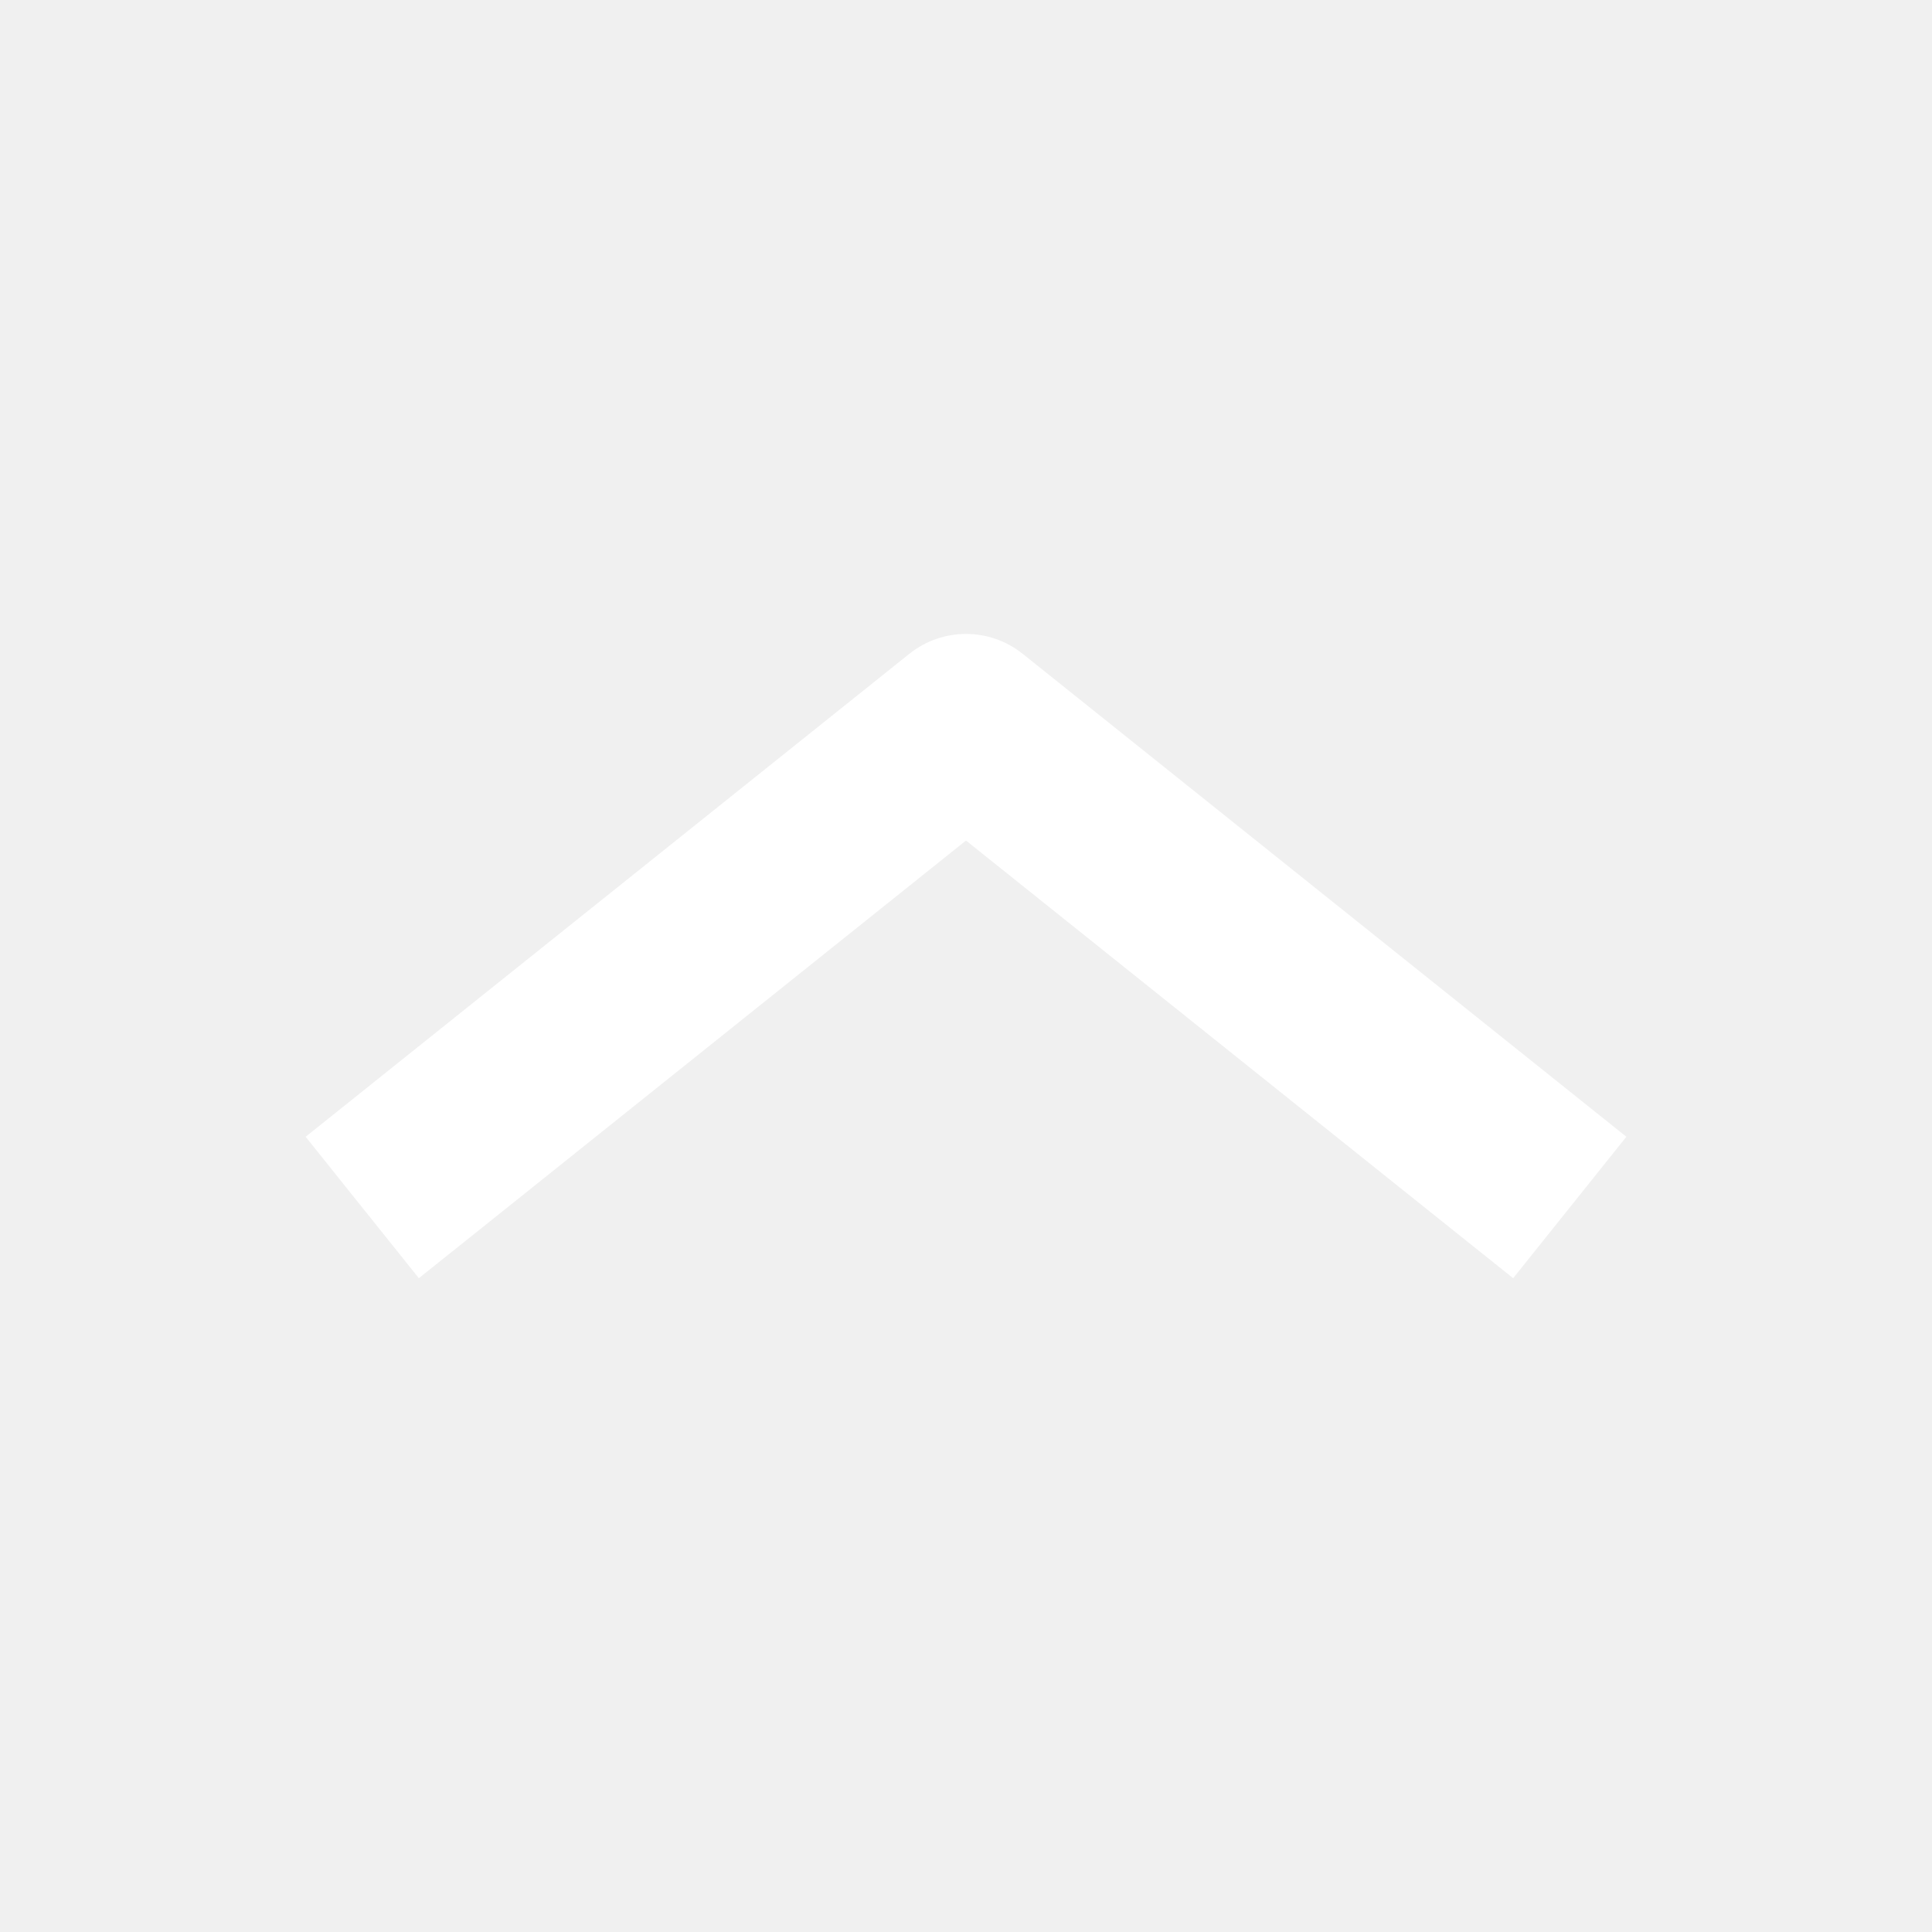
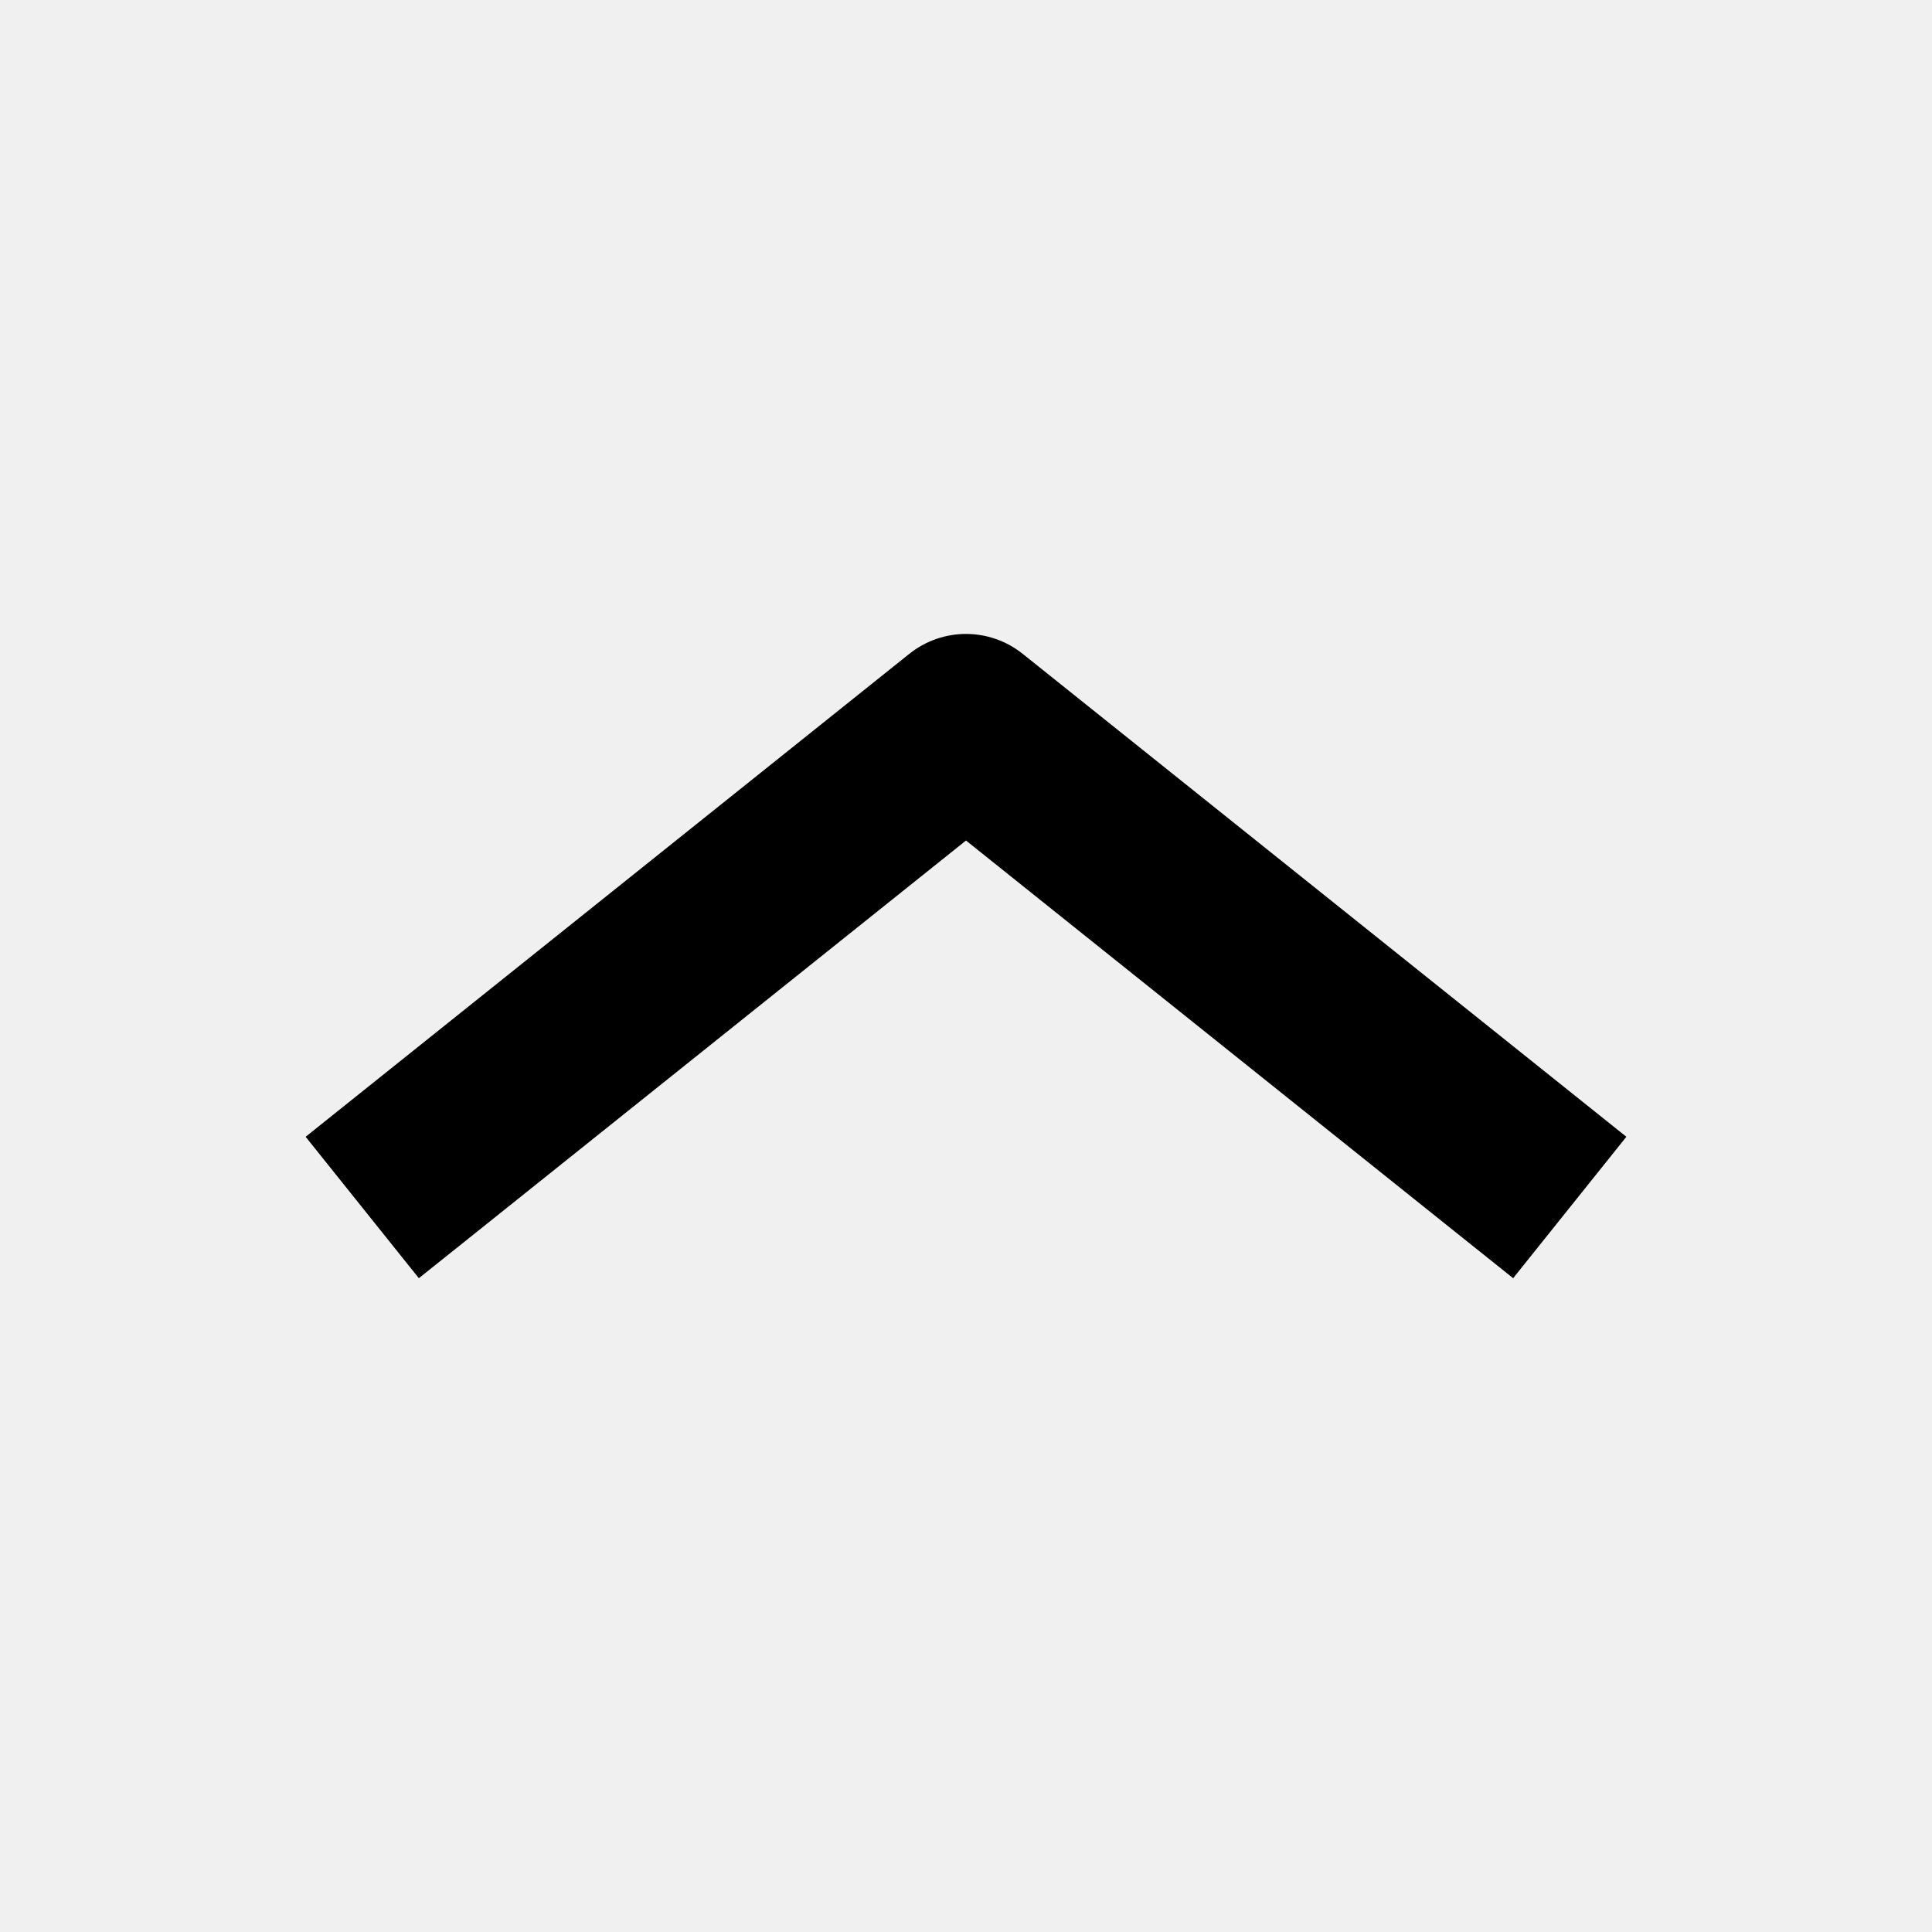
- <svg xmlns="http://www.w3.org/2000/svg" width="20" height="20" viewBox="0 0 20 20" fill="none">
-   <path fill-rule="evenodd" clip-rule="evenodd" d="M3.164 11.768L9.414 6.768C9.757 6.494 10.243 6.494 10.586 6.768L16.836 11.768L15.664 13.232L10 8.701L4.336 13.232L3.164 11.768Z" fill="white" />
+ <svg xmlns="http://www.w3.org/2000/svg" viewBox="0 0 20 20" fill="none">
+   <path fill-rule="evenodd" clip-rule="evenodd" d="M3.164 11.768L9.414 6.768C9.757 6.494 10.243 6.494 10.586 6.768L16.836 11.768L15.664 13.232L10 8.701L4.336 13.232L3.164 11.768Z" fill="currentColor" />
</svg>
